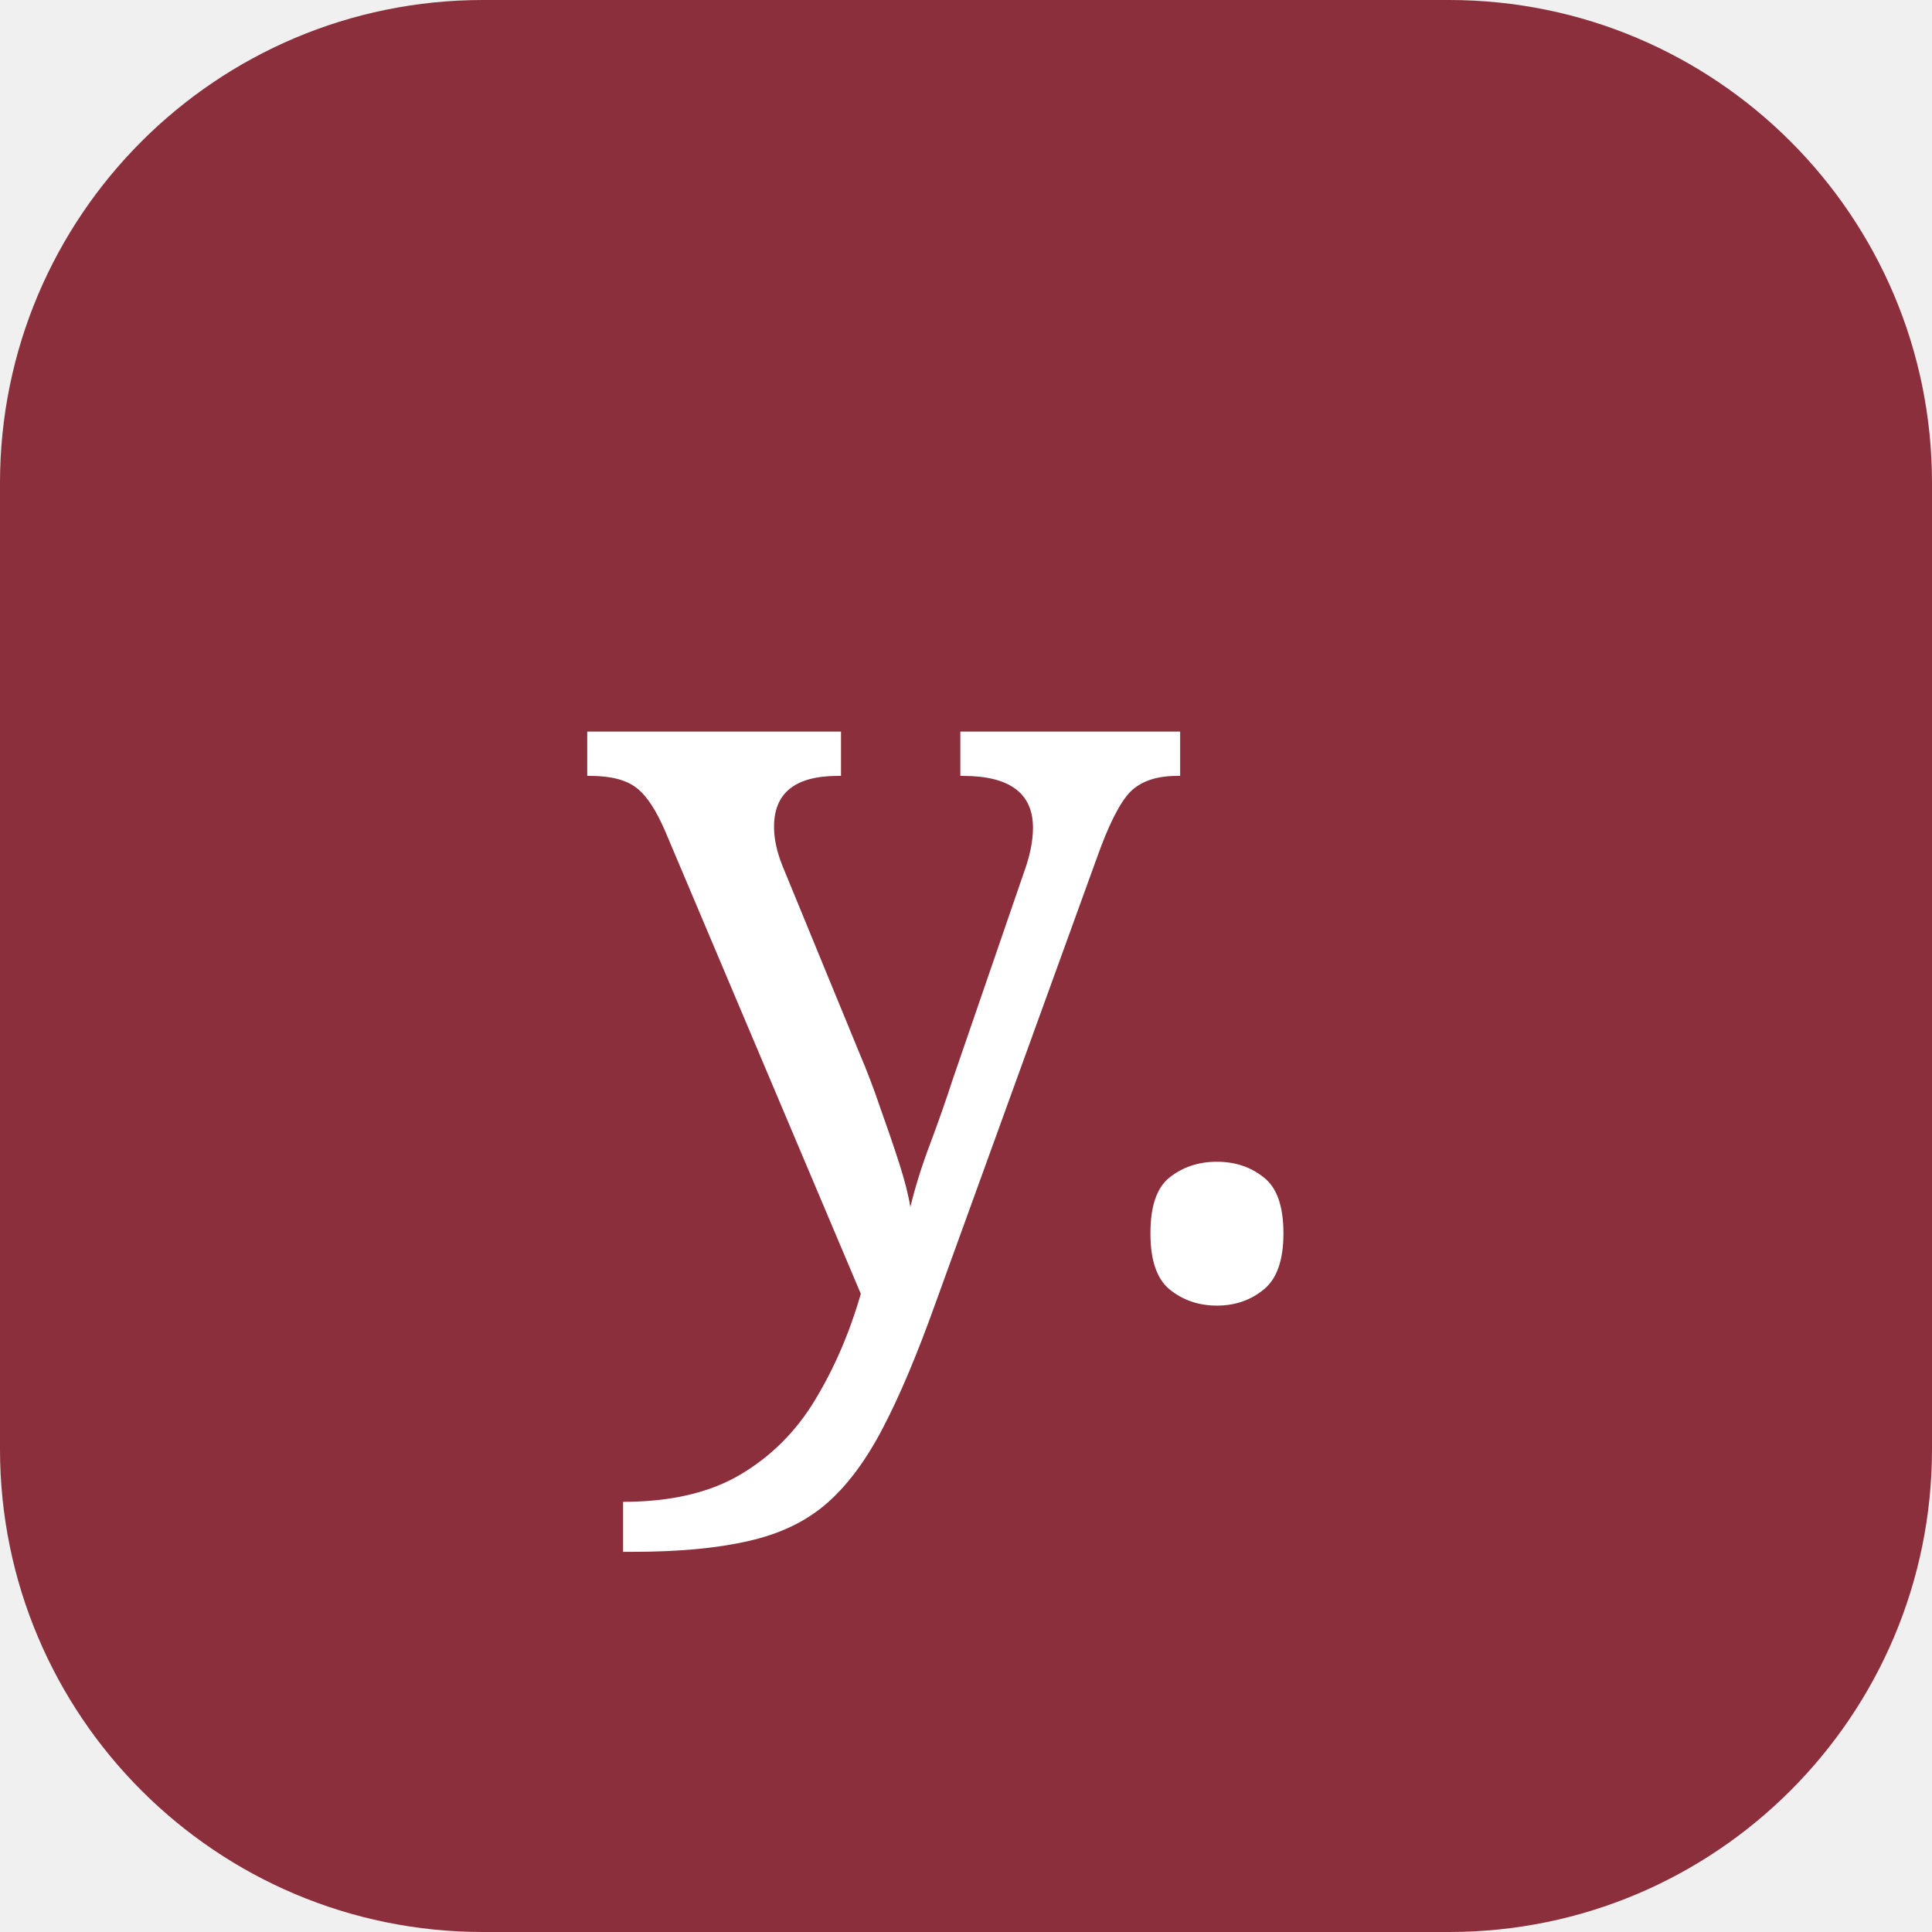
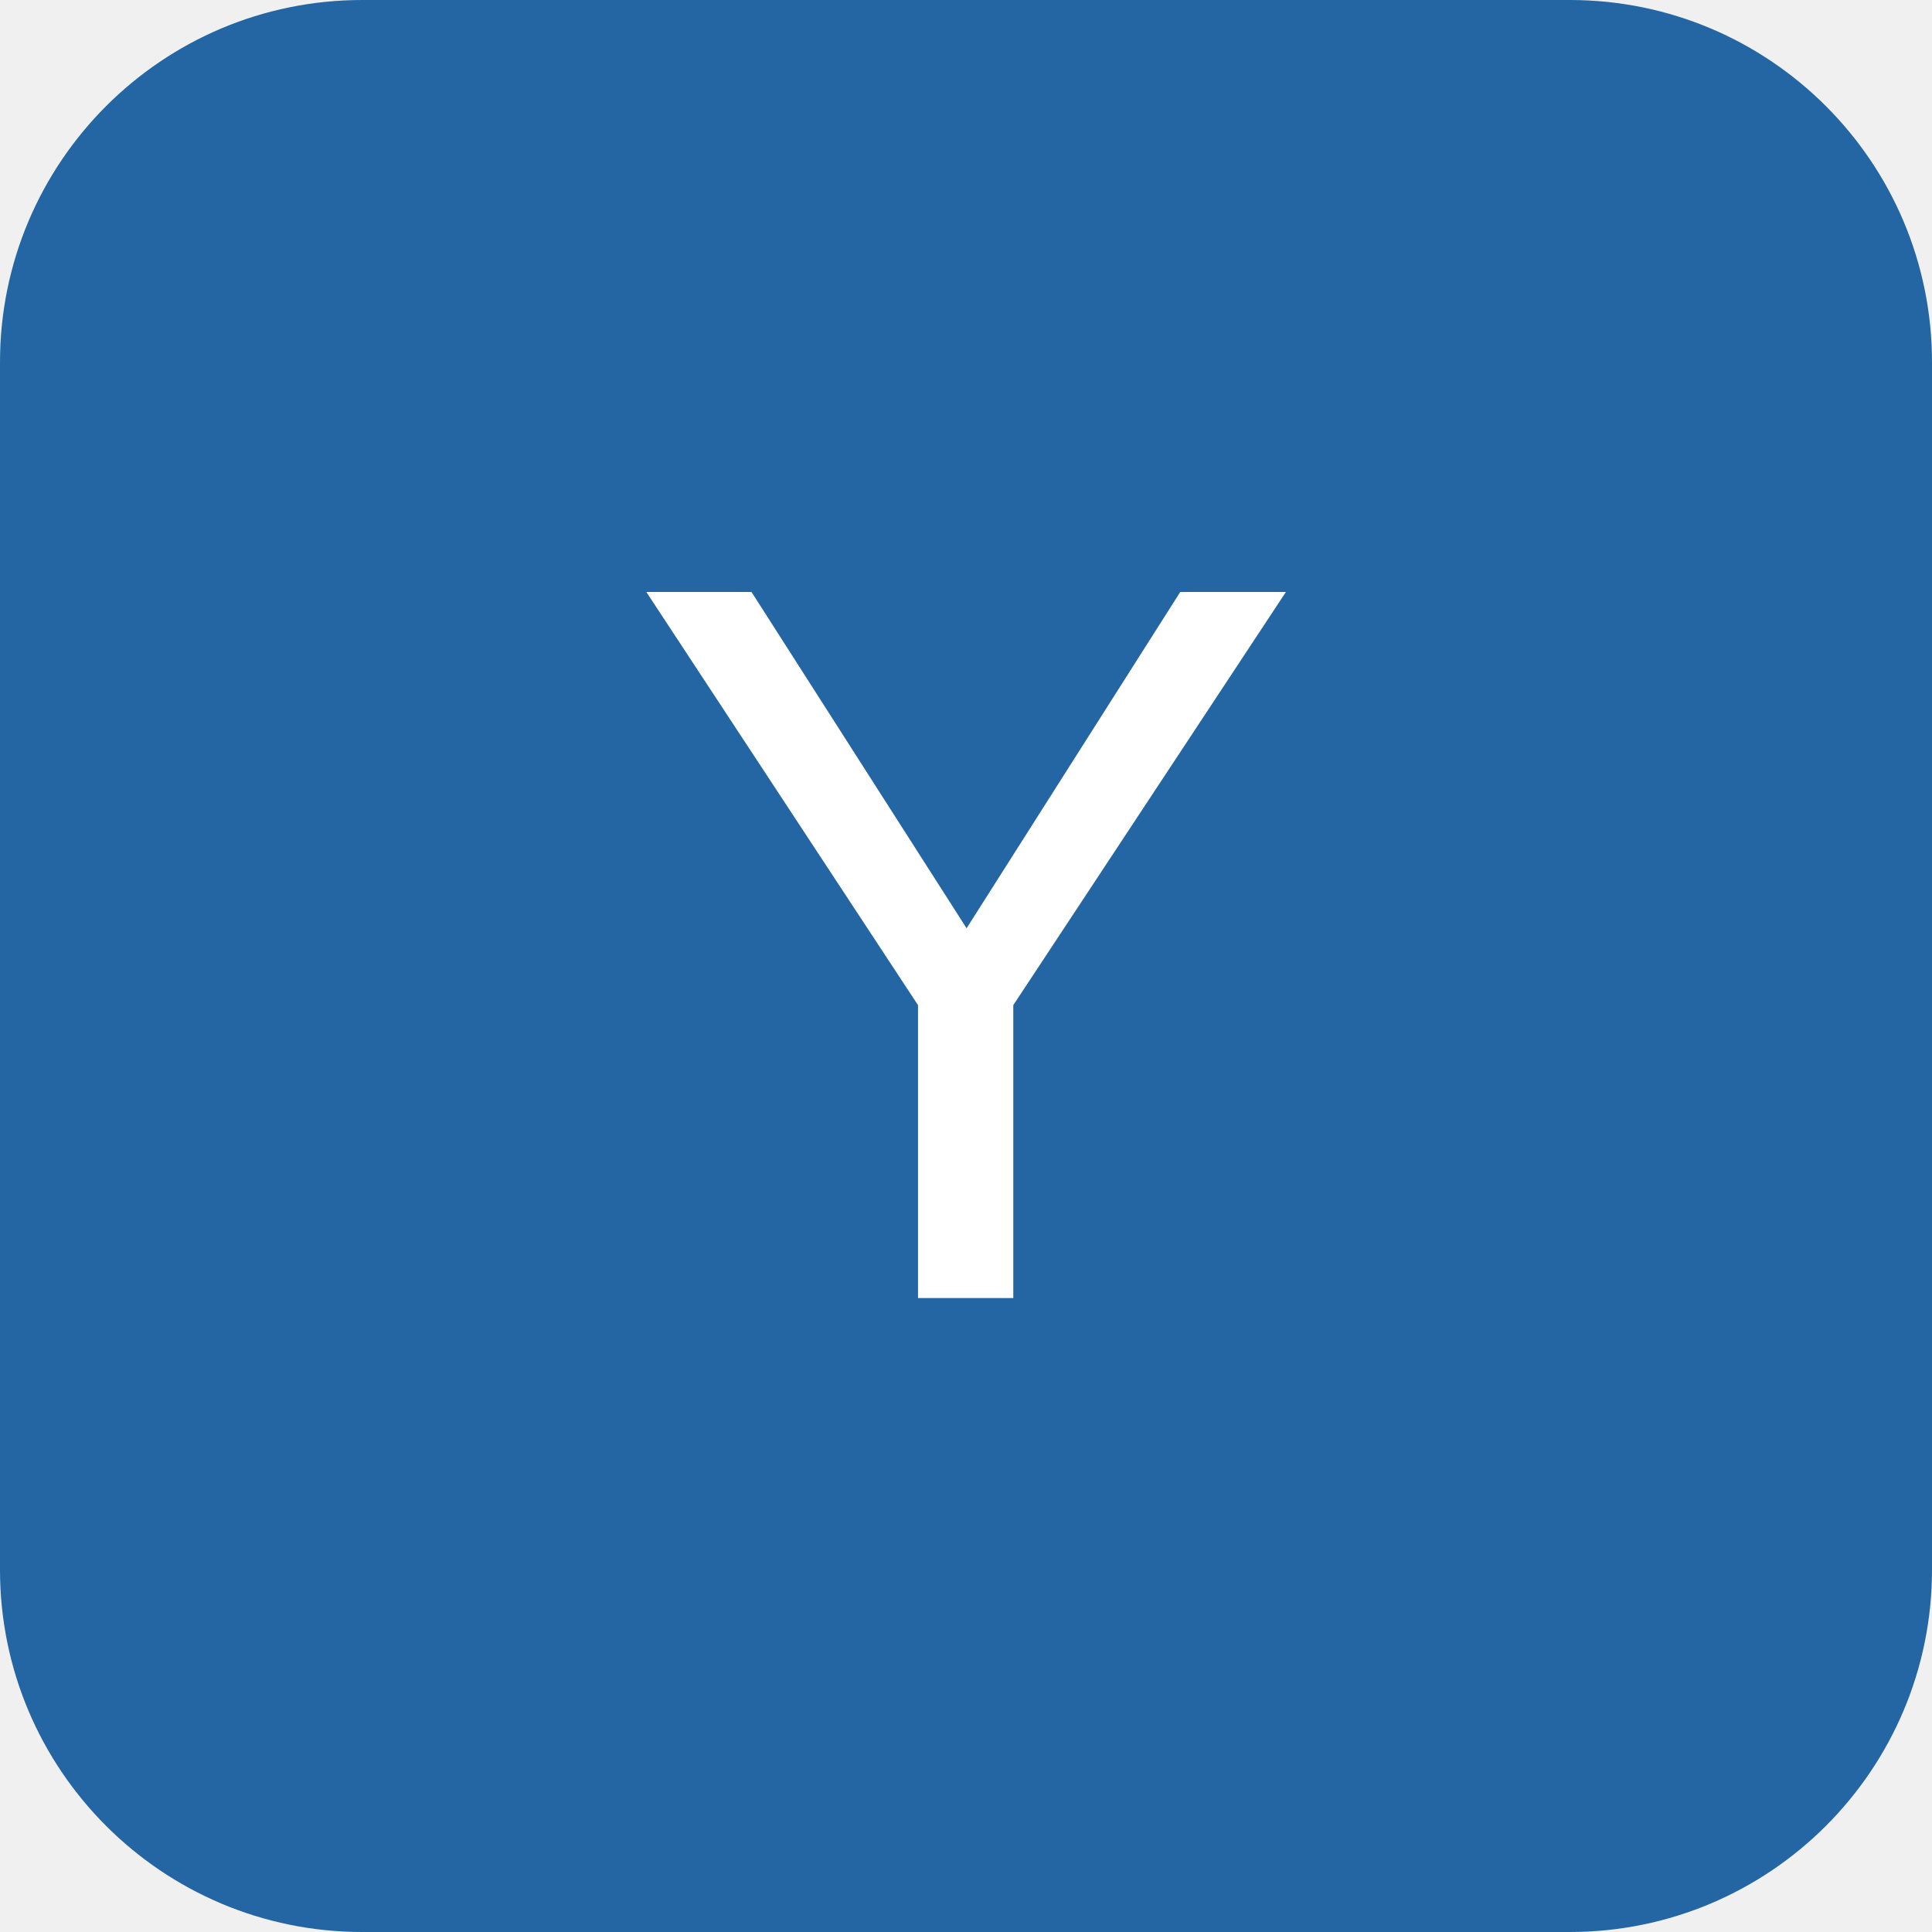
<svg xmlns="http://www.w3.org/2000/svg" viewBox="0 0 64 64">
-   <rect width="64" height="64" rx="16" fill="#8b2f3c" />
-   <text x="32" y="43" text-anchor="middle" fill="#fff" font-family="Georgia,serif" font-size="35">y.</text>
+   <rect width="64" height="64" rx="12" fill="#2366a3" />
+   <text x="32" y="43" text-anchor="middle" fill="#fff" font-family="Arial,sans-serif" font-size="34">Y</text>
</svg>
